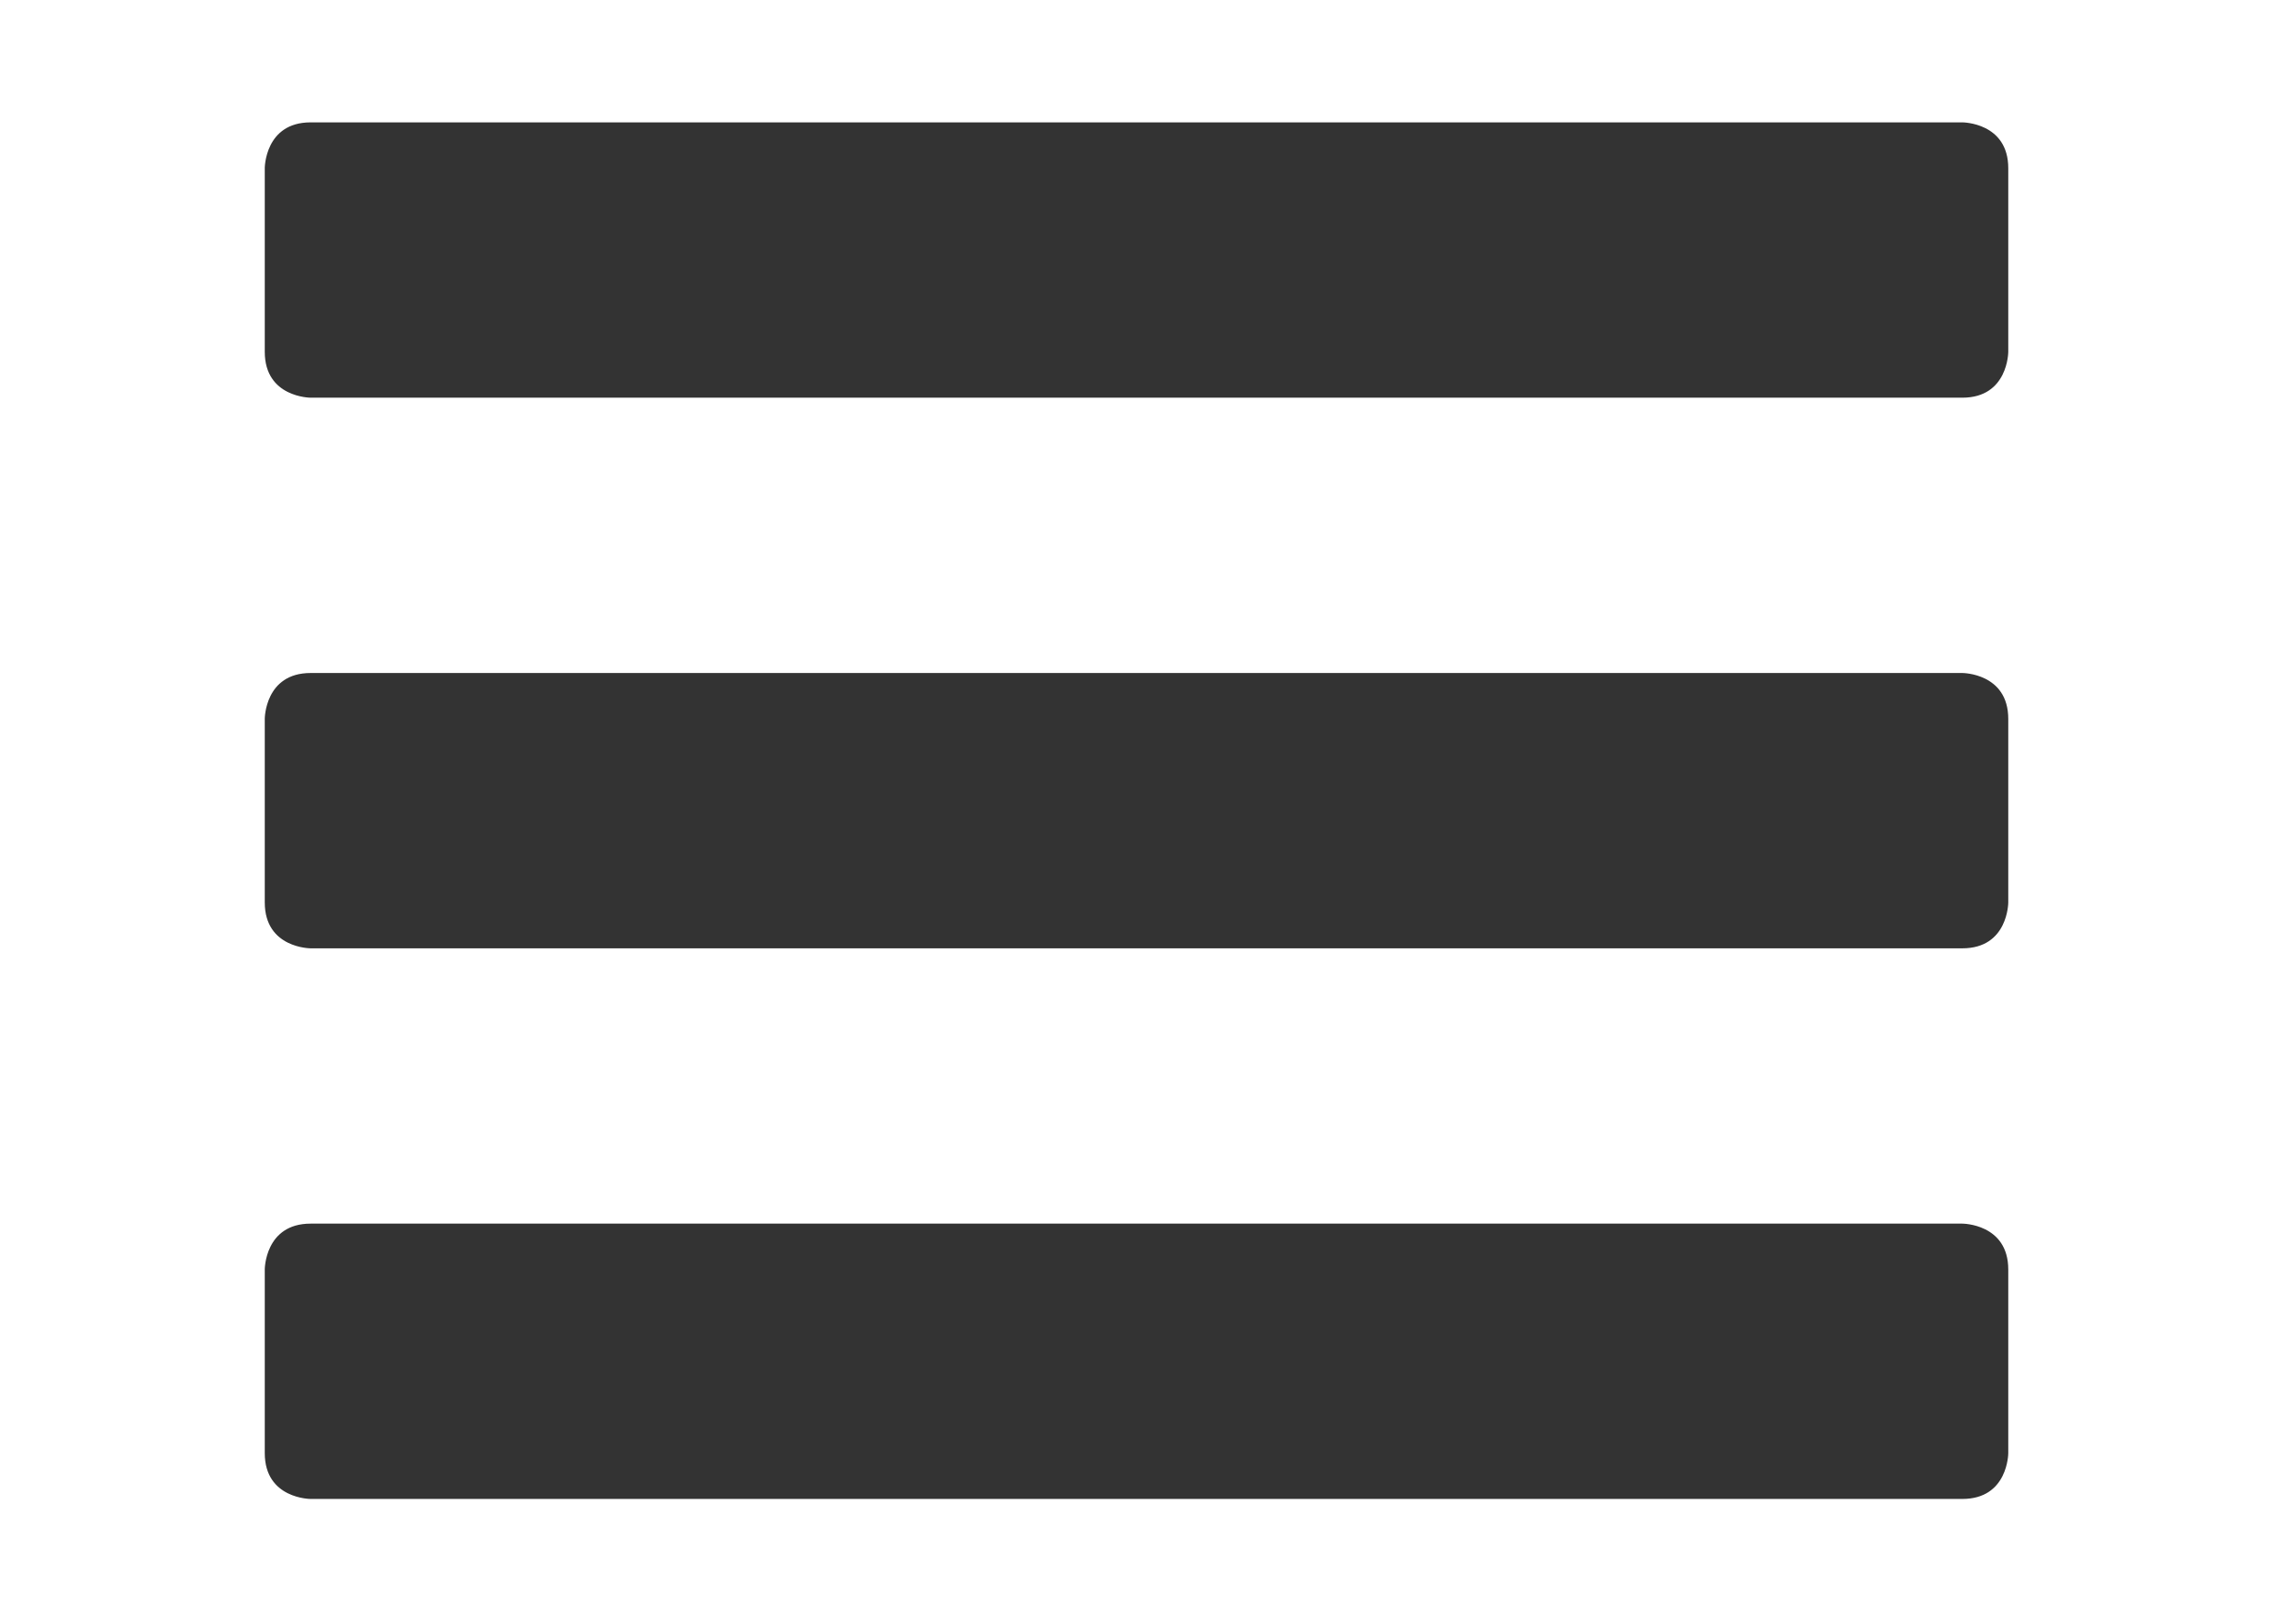
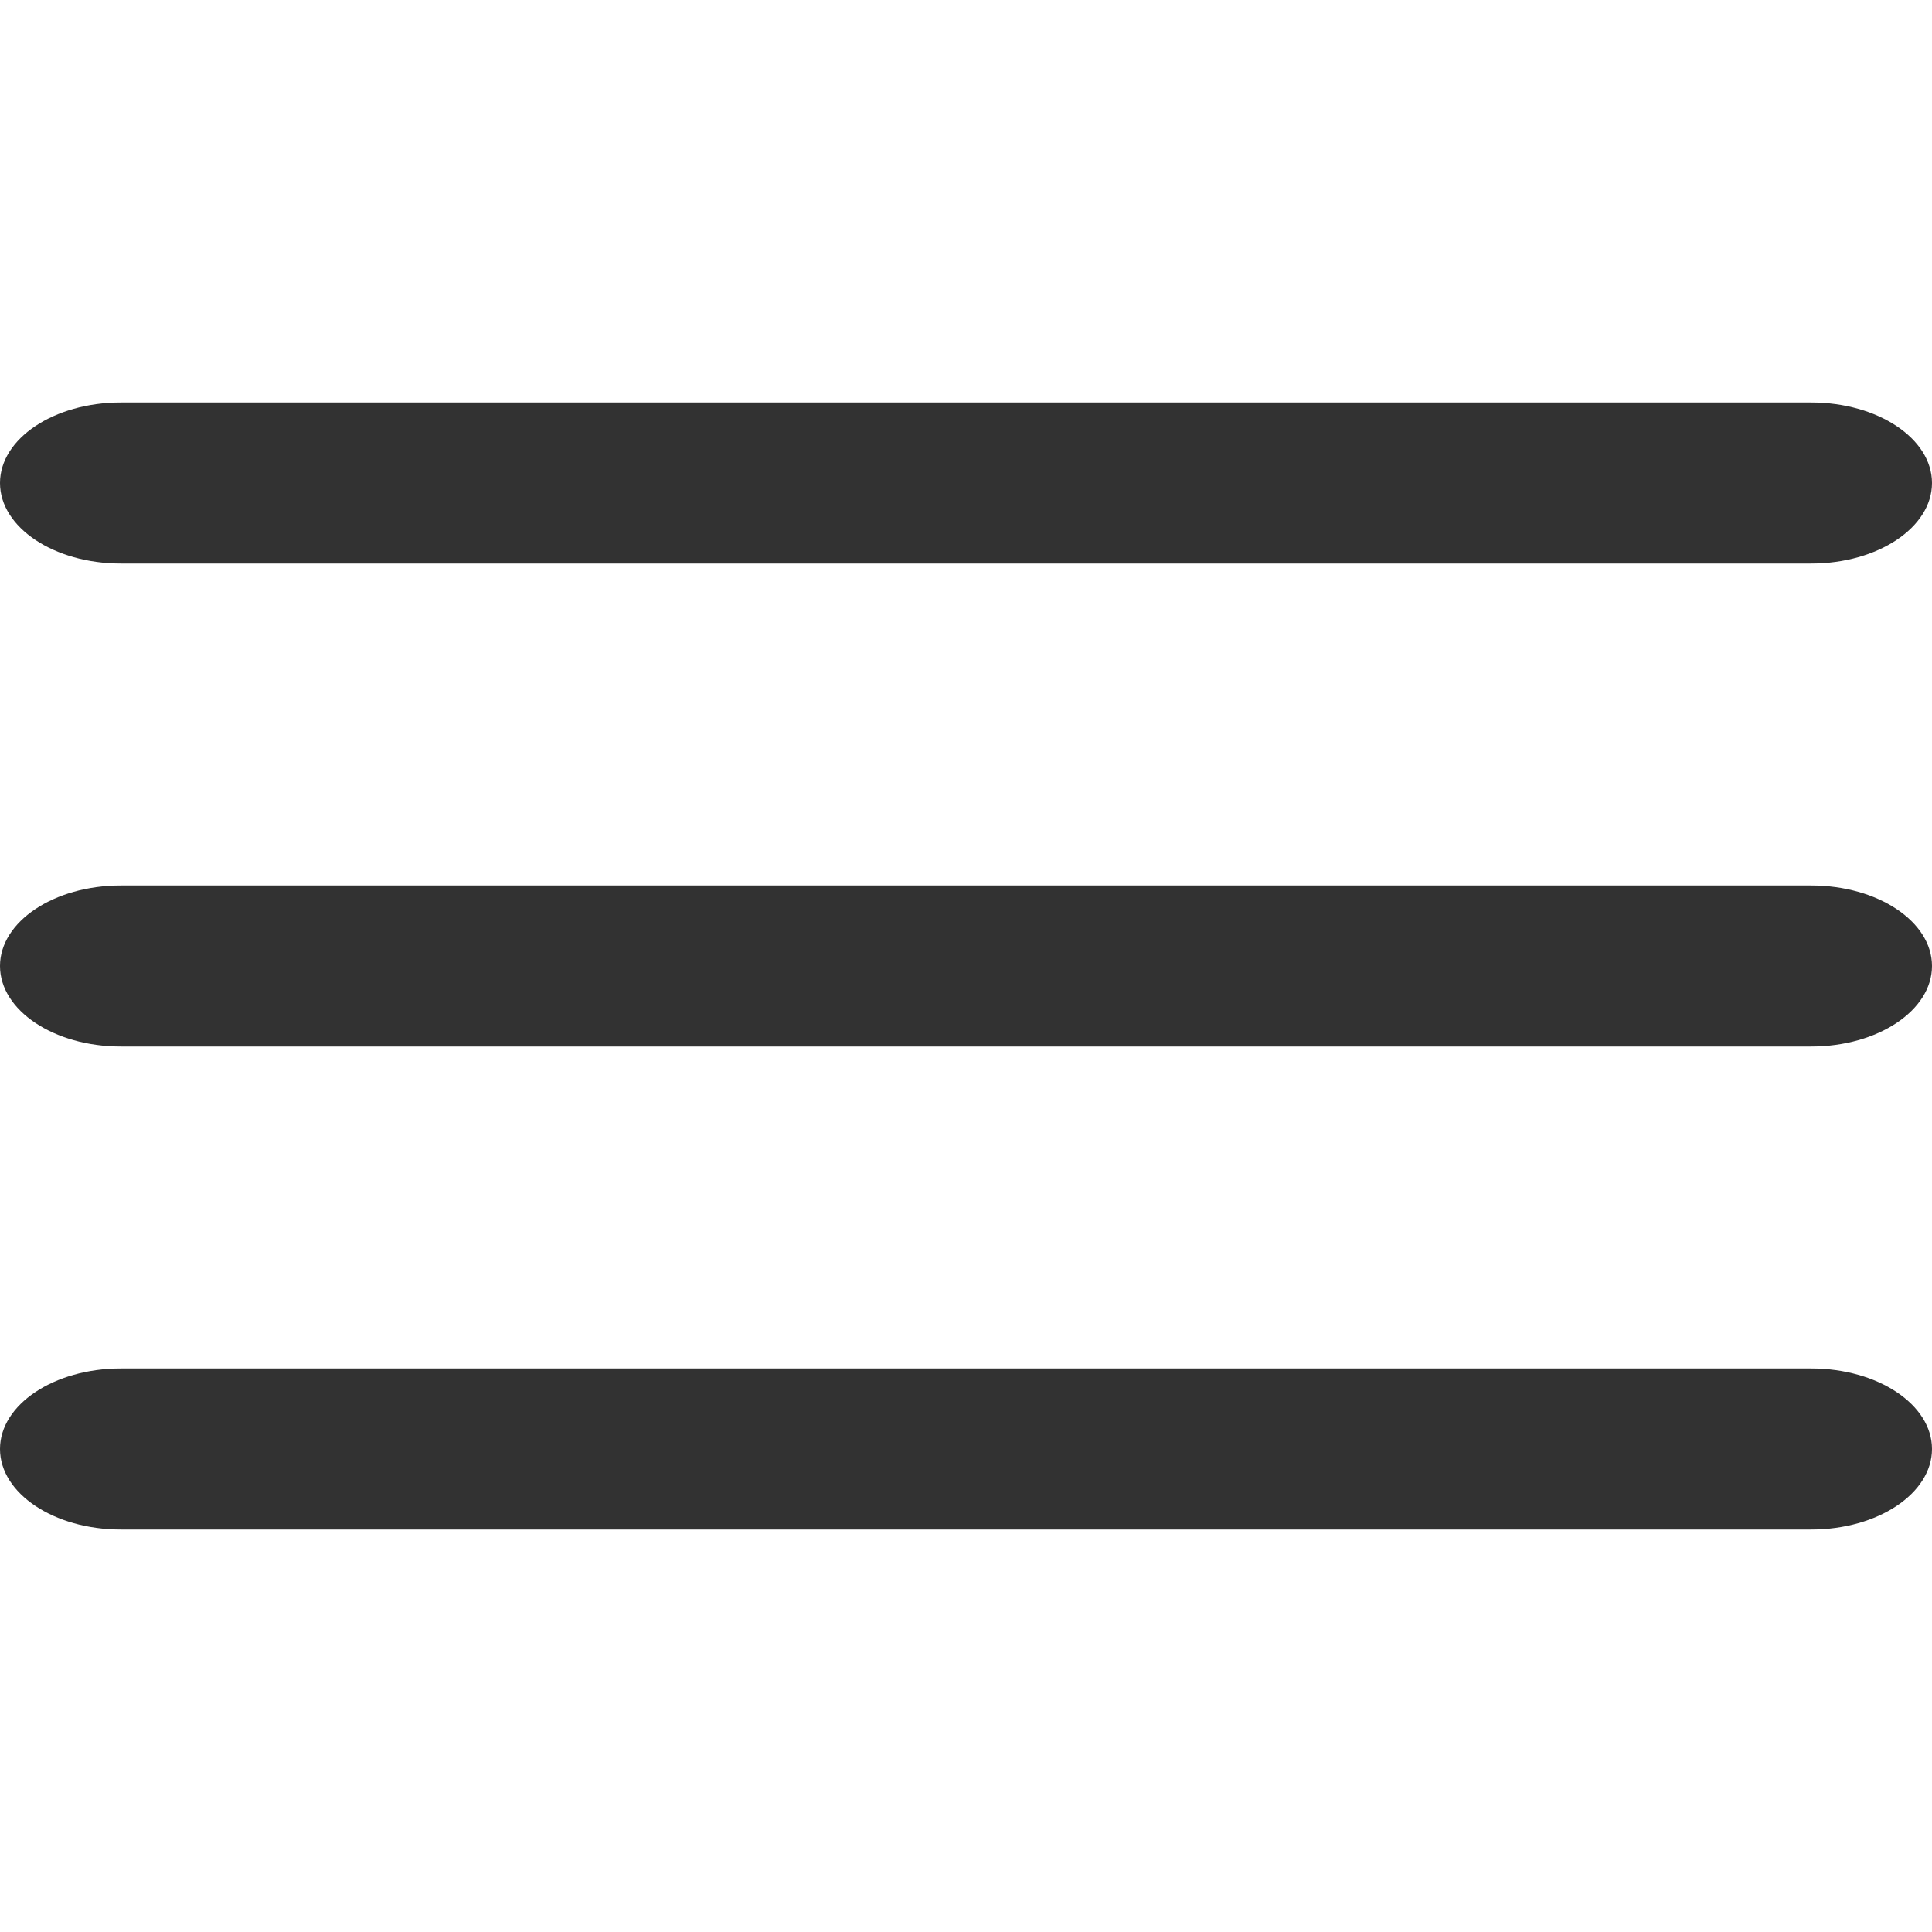
- <svg xmlns="http://www.w3.org/2000/svg" version="1.1" id="Layer_1" x="0px" y="0px" width="28px" height="20px" viewBox="0 0 136.689 110" enable-background="new 0 0 136.689 110" xml:space="preserve">
-   <g>
-     <g>
-       <path fill="#333333" d="M9.282,86.005c0,0,0-3.11,3.107-3.11h111.909c0,0,3.11,0,3.11,3.11v12.435c0,0,0,3.106-3.11,3.106H12.39    c0,0-3.107,0-3.107-3.106V86.005z" />
-     </g>
-     <g>
-       <path fill="#333333" d="M9.282,48.703c0,0,0-3.11,3.107-3.11h111.909c0,0,3.11,0,3.11,3.11v12.433c0,0,0,3.108-3.11,3.108H12.39    c0,0-3.107,0-3.107-3.108V48.703z" />
-     </g>
-     <g>
-       <path fill="#333333" d="M9.282,11.398c0,0,0-3.108,3.107-3.108h111.909c0,0,3.11,0,3.11,3.108v12.435c0,0,0,3.108-3.11,3.108    H12.39c0,0-3.107,0-3.107-3.108V11.398z" />
-     </g>
-   </g>
+ <svg xmlns="http://www.w3.org/2000/svg" width="24" height="24" viewBox="0 0 24 24" fill="none">
+   <path d="M1.5 5H22.5C23.328 5 24 5.448 24 6C24 6.552 23.328 7 22.5 7H1.5C0.672 7 0 6.552 0 6C0 5.448 0.672 5 1.5 5Z" fill="#323232" />
+   <path d="M1.5 11H22.5C23.328 11 24 11.448 24 12C24 12.552 23.328 13 22.5 13H1.5C0.672 13 0 12.552 0 12C0 11.448 0.672 11 1.5 11Z" fill="#323232" />
+   <path d="M1.5 17H22.5C23.328 17 24 17.448 24 18C24 18.552 23.328 19 22.5 19H1.5C0.672 19 0 18.552 0 18C0 17.448 0.672 17 1.5 17Z" fill="#323232" />
</svg>
